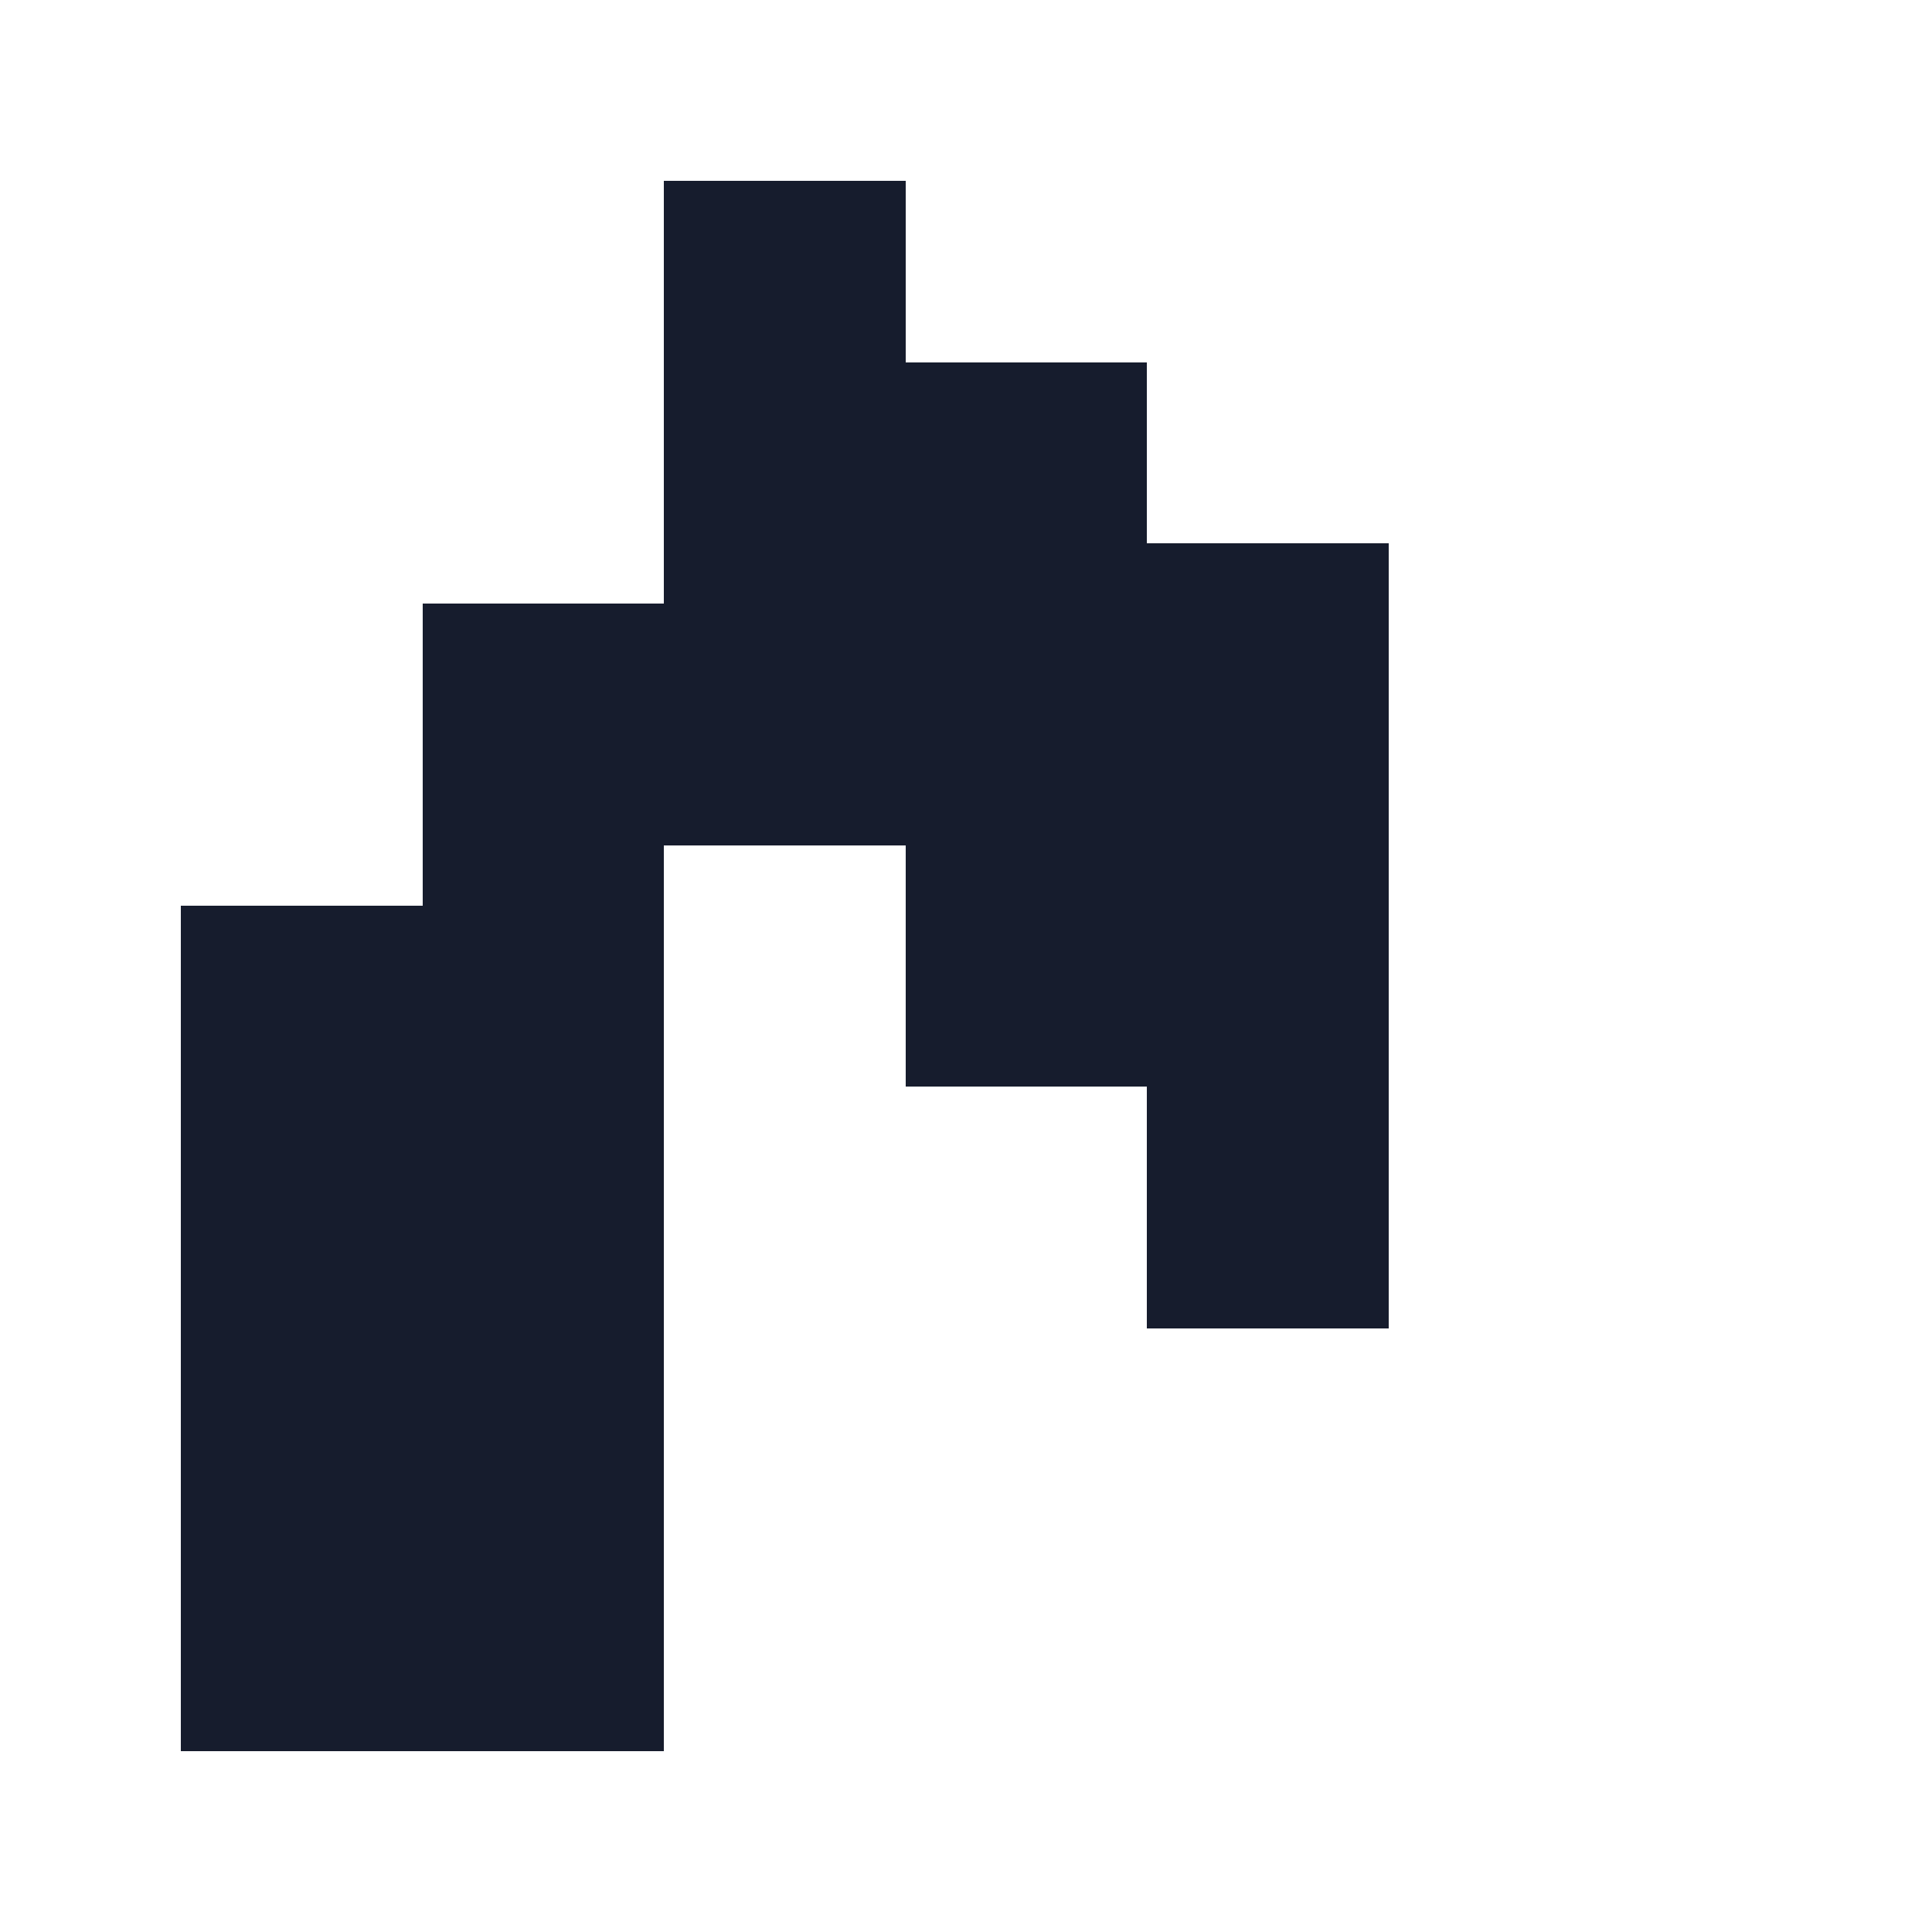
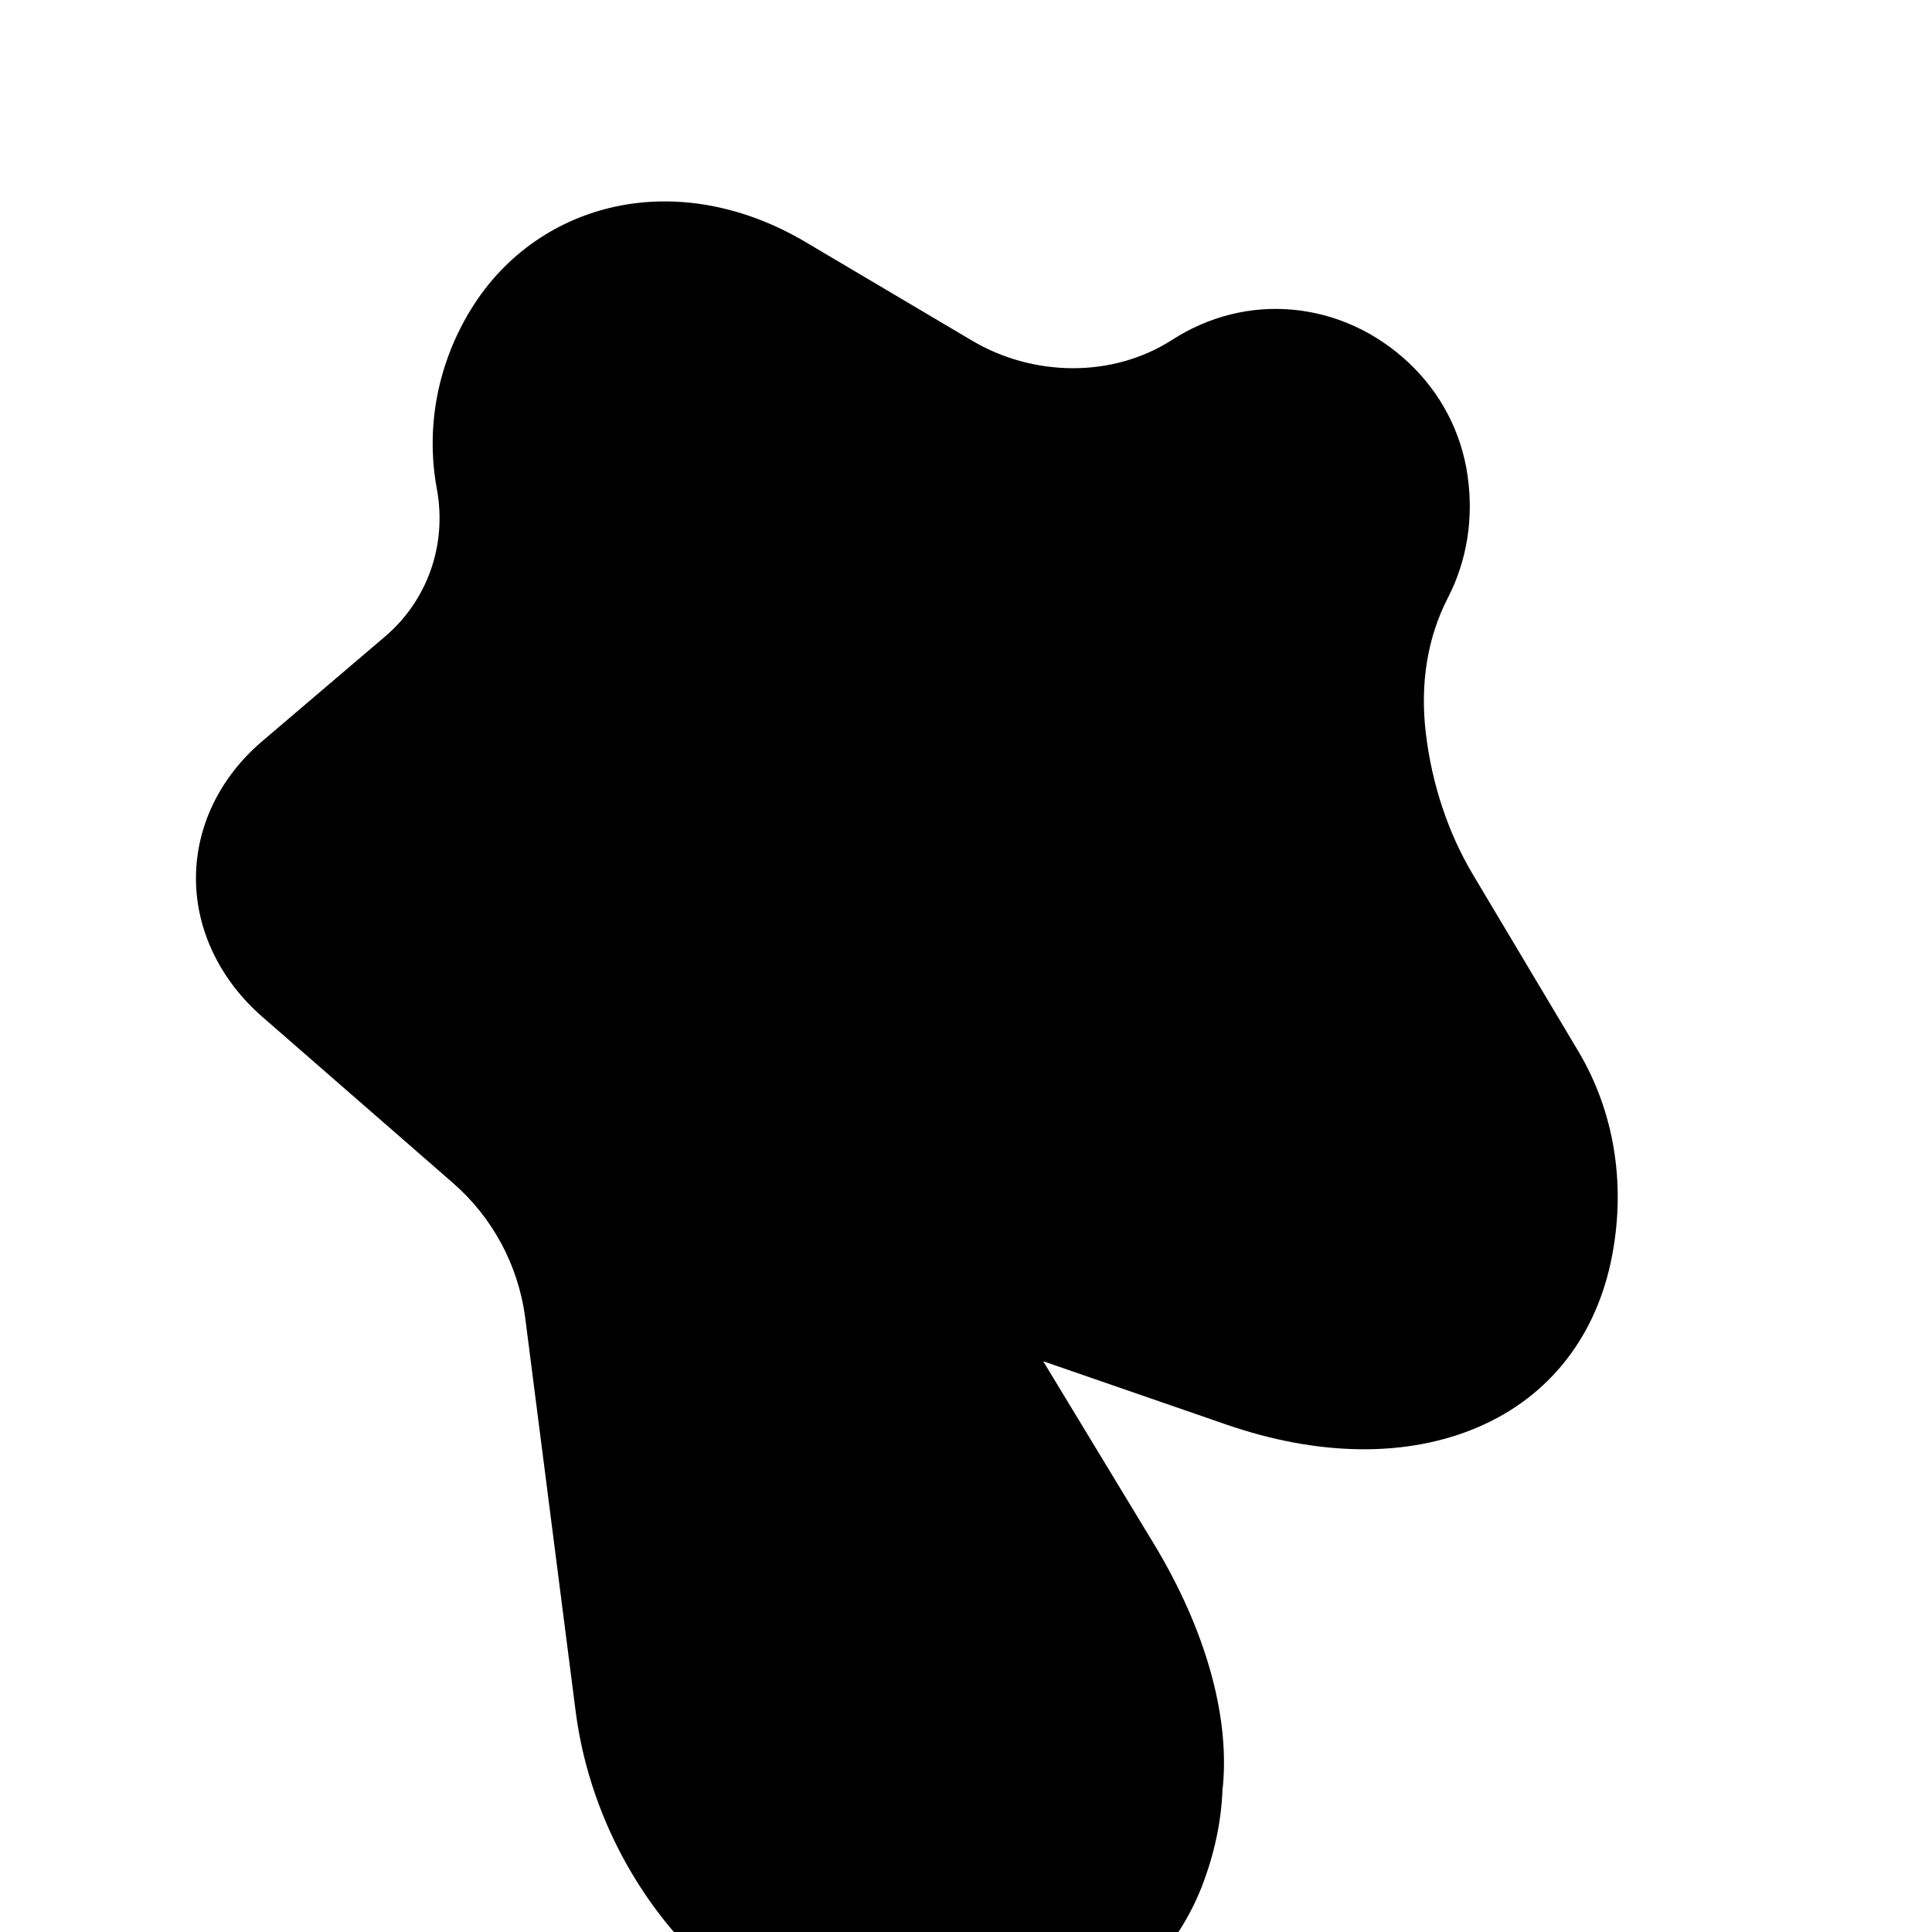
- <svg xmlns="http://www.w3.org/2000/svg" viewBox="0 0 128 128" shape-rendering="crispEdges">
-   <path fill="#161C2D" d="M44 12h16v44H44zM60 24h16v48H60zM76 36h16v52H76zM28 40h16v76H28zM12 60h16v56H12z" />
+ <svg xmlns="http://www.w3.org/2000/svg" viewBox="0 0 1200 1200">
+   <g transform="rotate(45 600 600)">
+     <path d="M1072.72 846.99c-28.73-34.45-77.39-61.02-135.3-75.44l-129.92-31.86 108.15-52.59c54.15-26.32 93.86-64.45 111.89-109.73 17.84-44.89 11.94-92.51-17.03-134.61-25.46-37.17-61.91-63.45-103.77-74.15l-124.25-31.41c-29.03-7.34-57.54-21.55-82.69-41.33-24.86-19.55-41.53-43.2-49.83-69.12-7.95-24.91-23.62-46.39-45.15-62.49-21.65-16.2-47.96-24.48-75.32-23.64-27.59.83-53.5 10.43-74.12 27.53-20.31 16.81-34.15 39.97-39.87 66.41-9.43 43.24-45.12 77.41-87.81 88.19l-116.2 29.78c-41.64 10.67-76.06 33.73-97.58 65.77-21.93 32.7-28.89 71.93-19.83 110.35 9.18 38.73 31.86 72.15 63.99 94.23l.41.28c28.68 19.91 44.32 52.79 41.69 86.94l-8.02 100.33c-2.74 34.31 8.32 66.52 31.26 89.39 22.79 22.73 55.44 33.97 90.01 31.54l156.6-10.74c32.46-2.23 64.3 7.43 89.88 26.71l195.88 151.37c39.15 30.26 87.64 49.24 137.46 53.65 49.92 4.41 98.22-6.01 137.19-29.69 38.52-23.36 66.48-57.93 80.72-99.03 14.45-41.67 13.22-85.41-3.45-123.28-8.57-19.3-19.9-36.89-33.45-51.39z" fill="#000" />
+   </g>
</svg>
